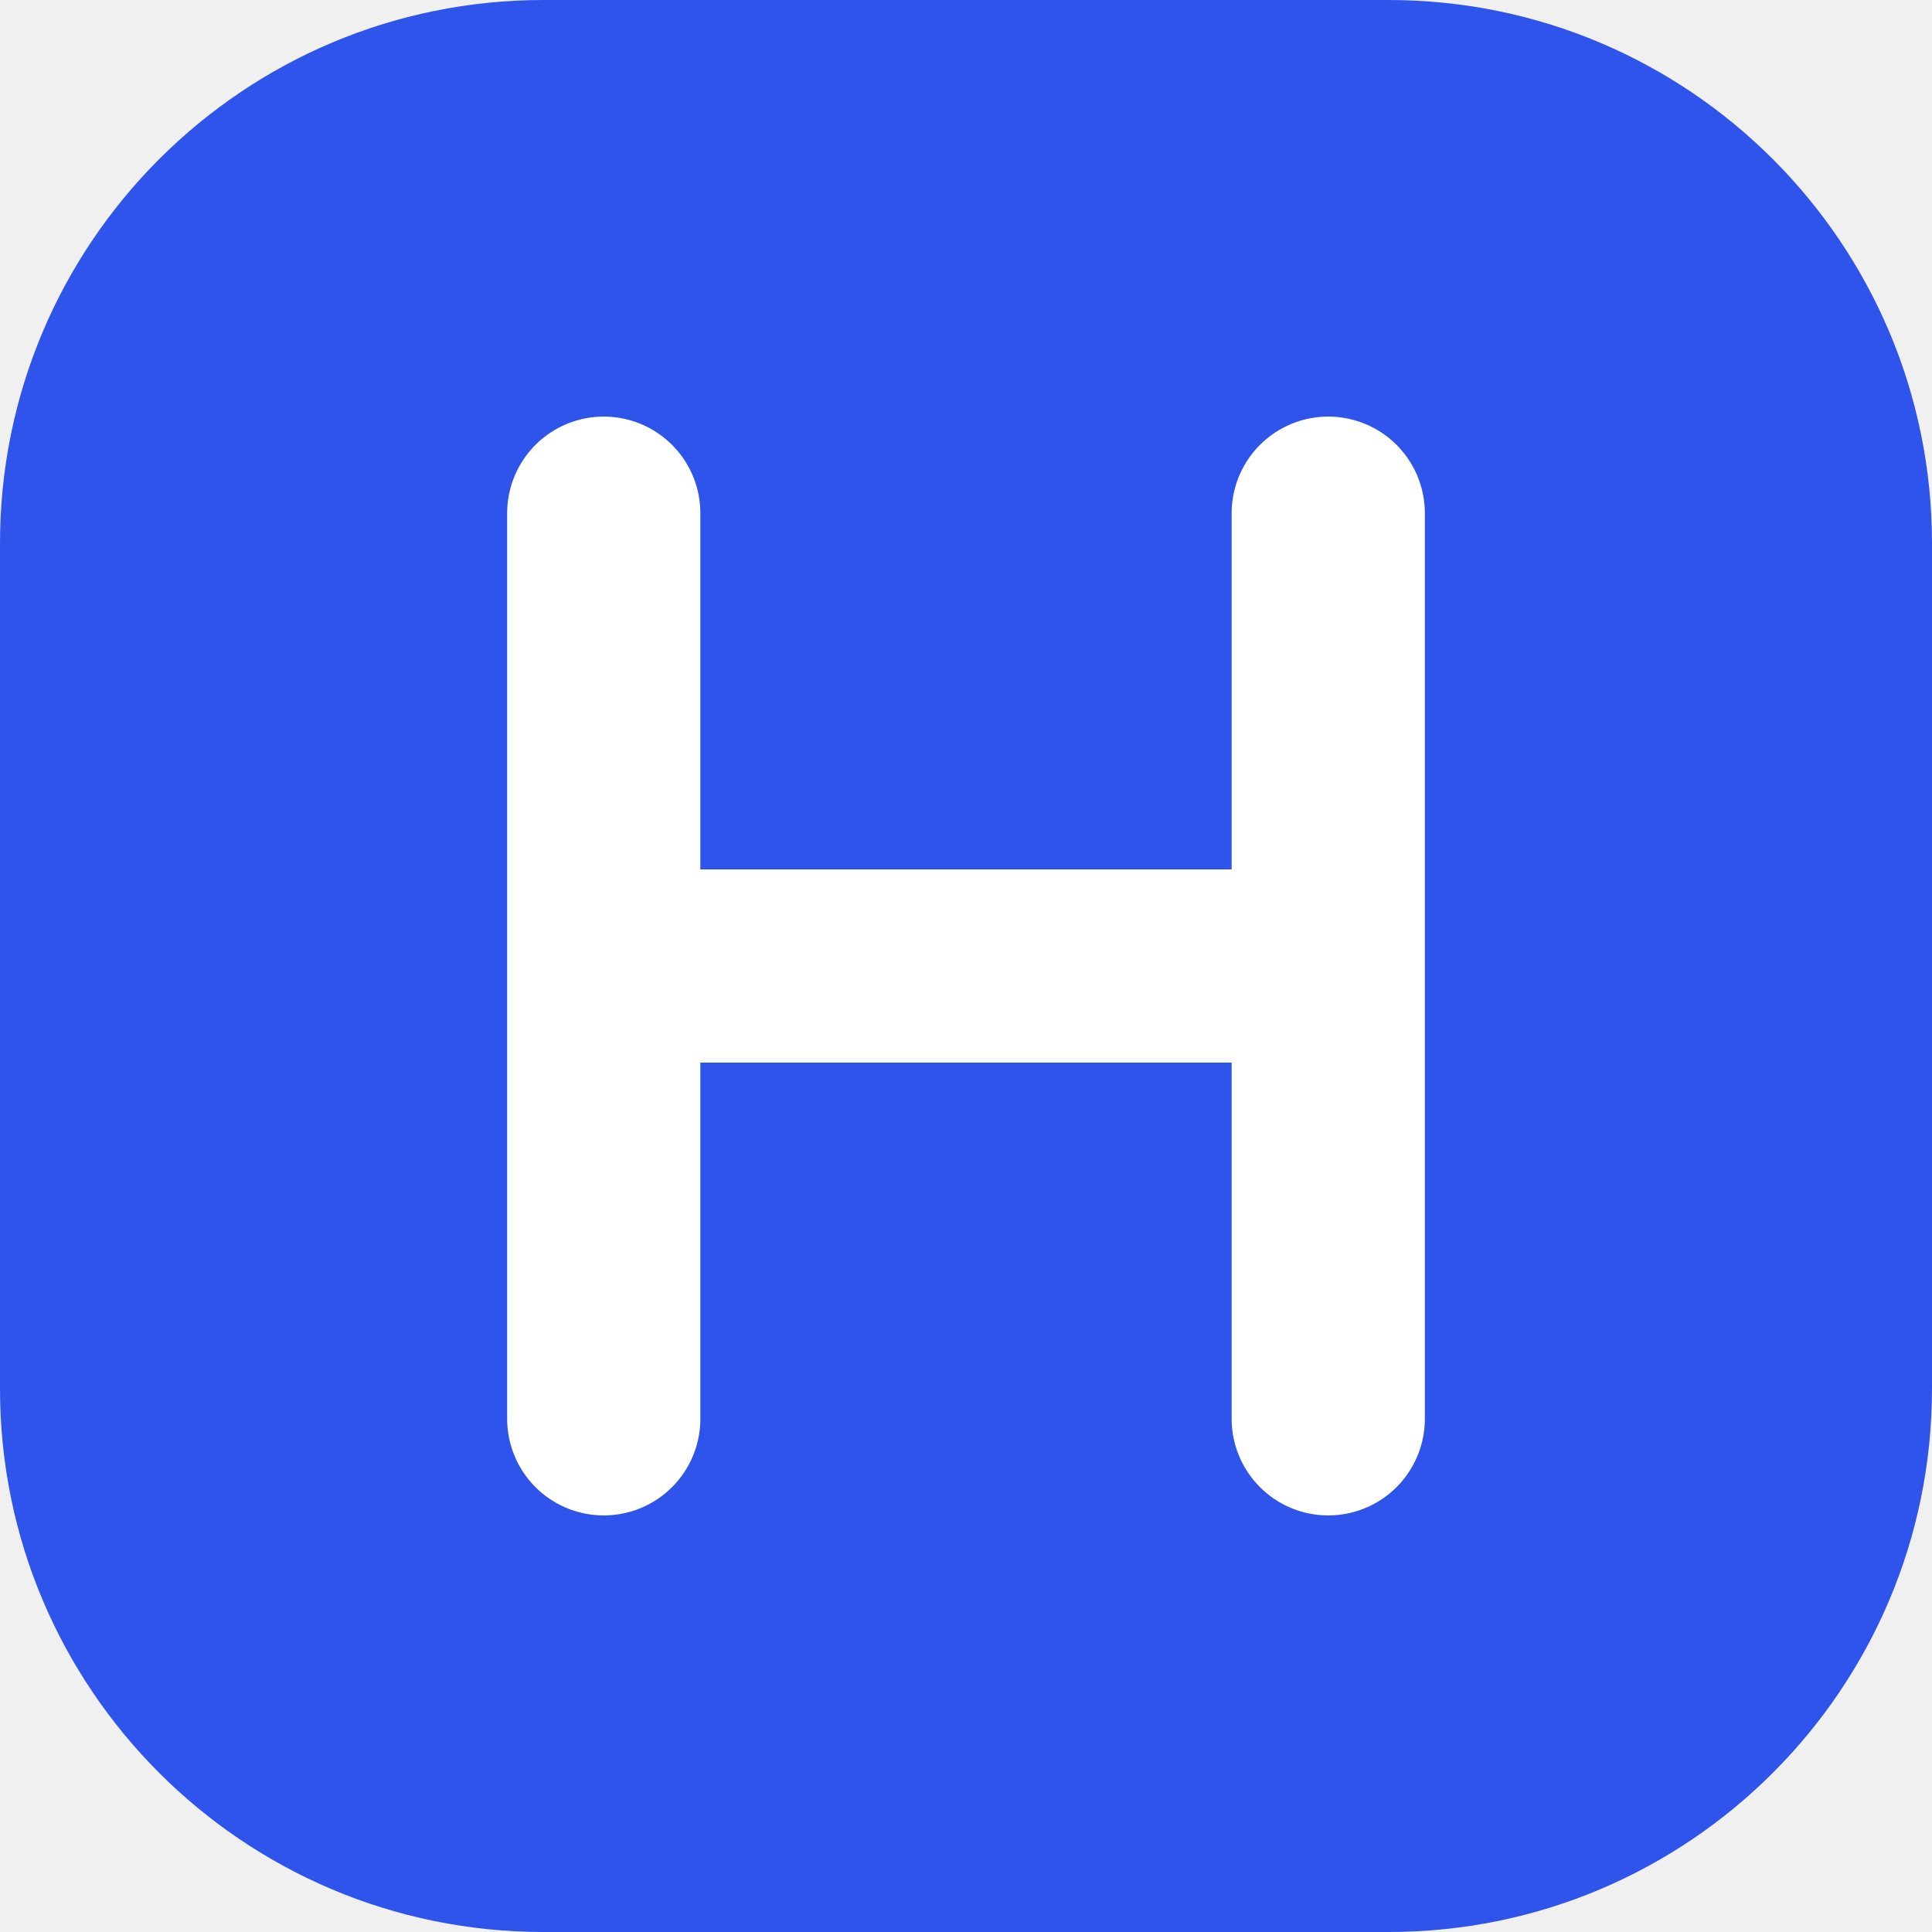
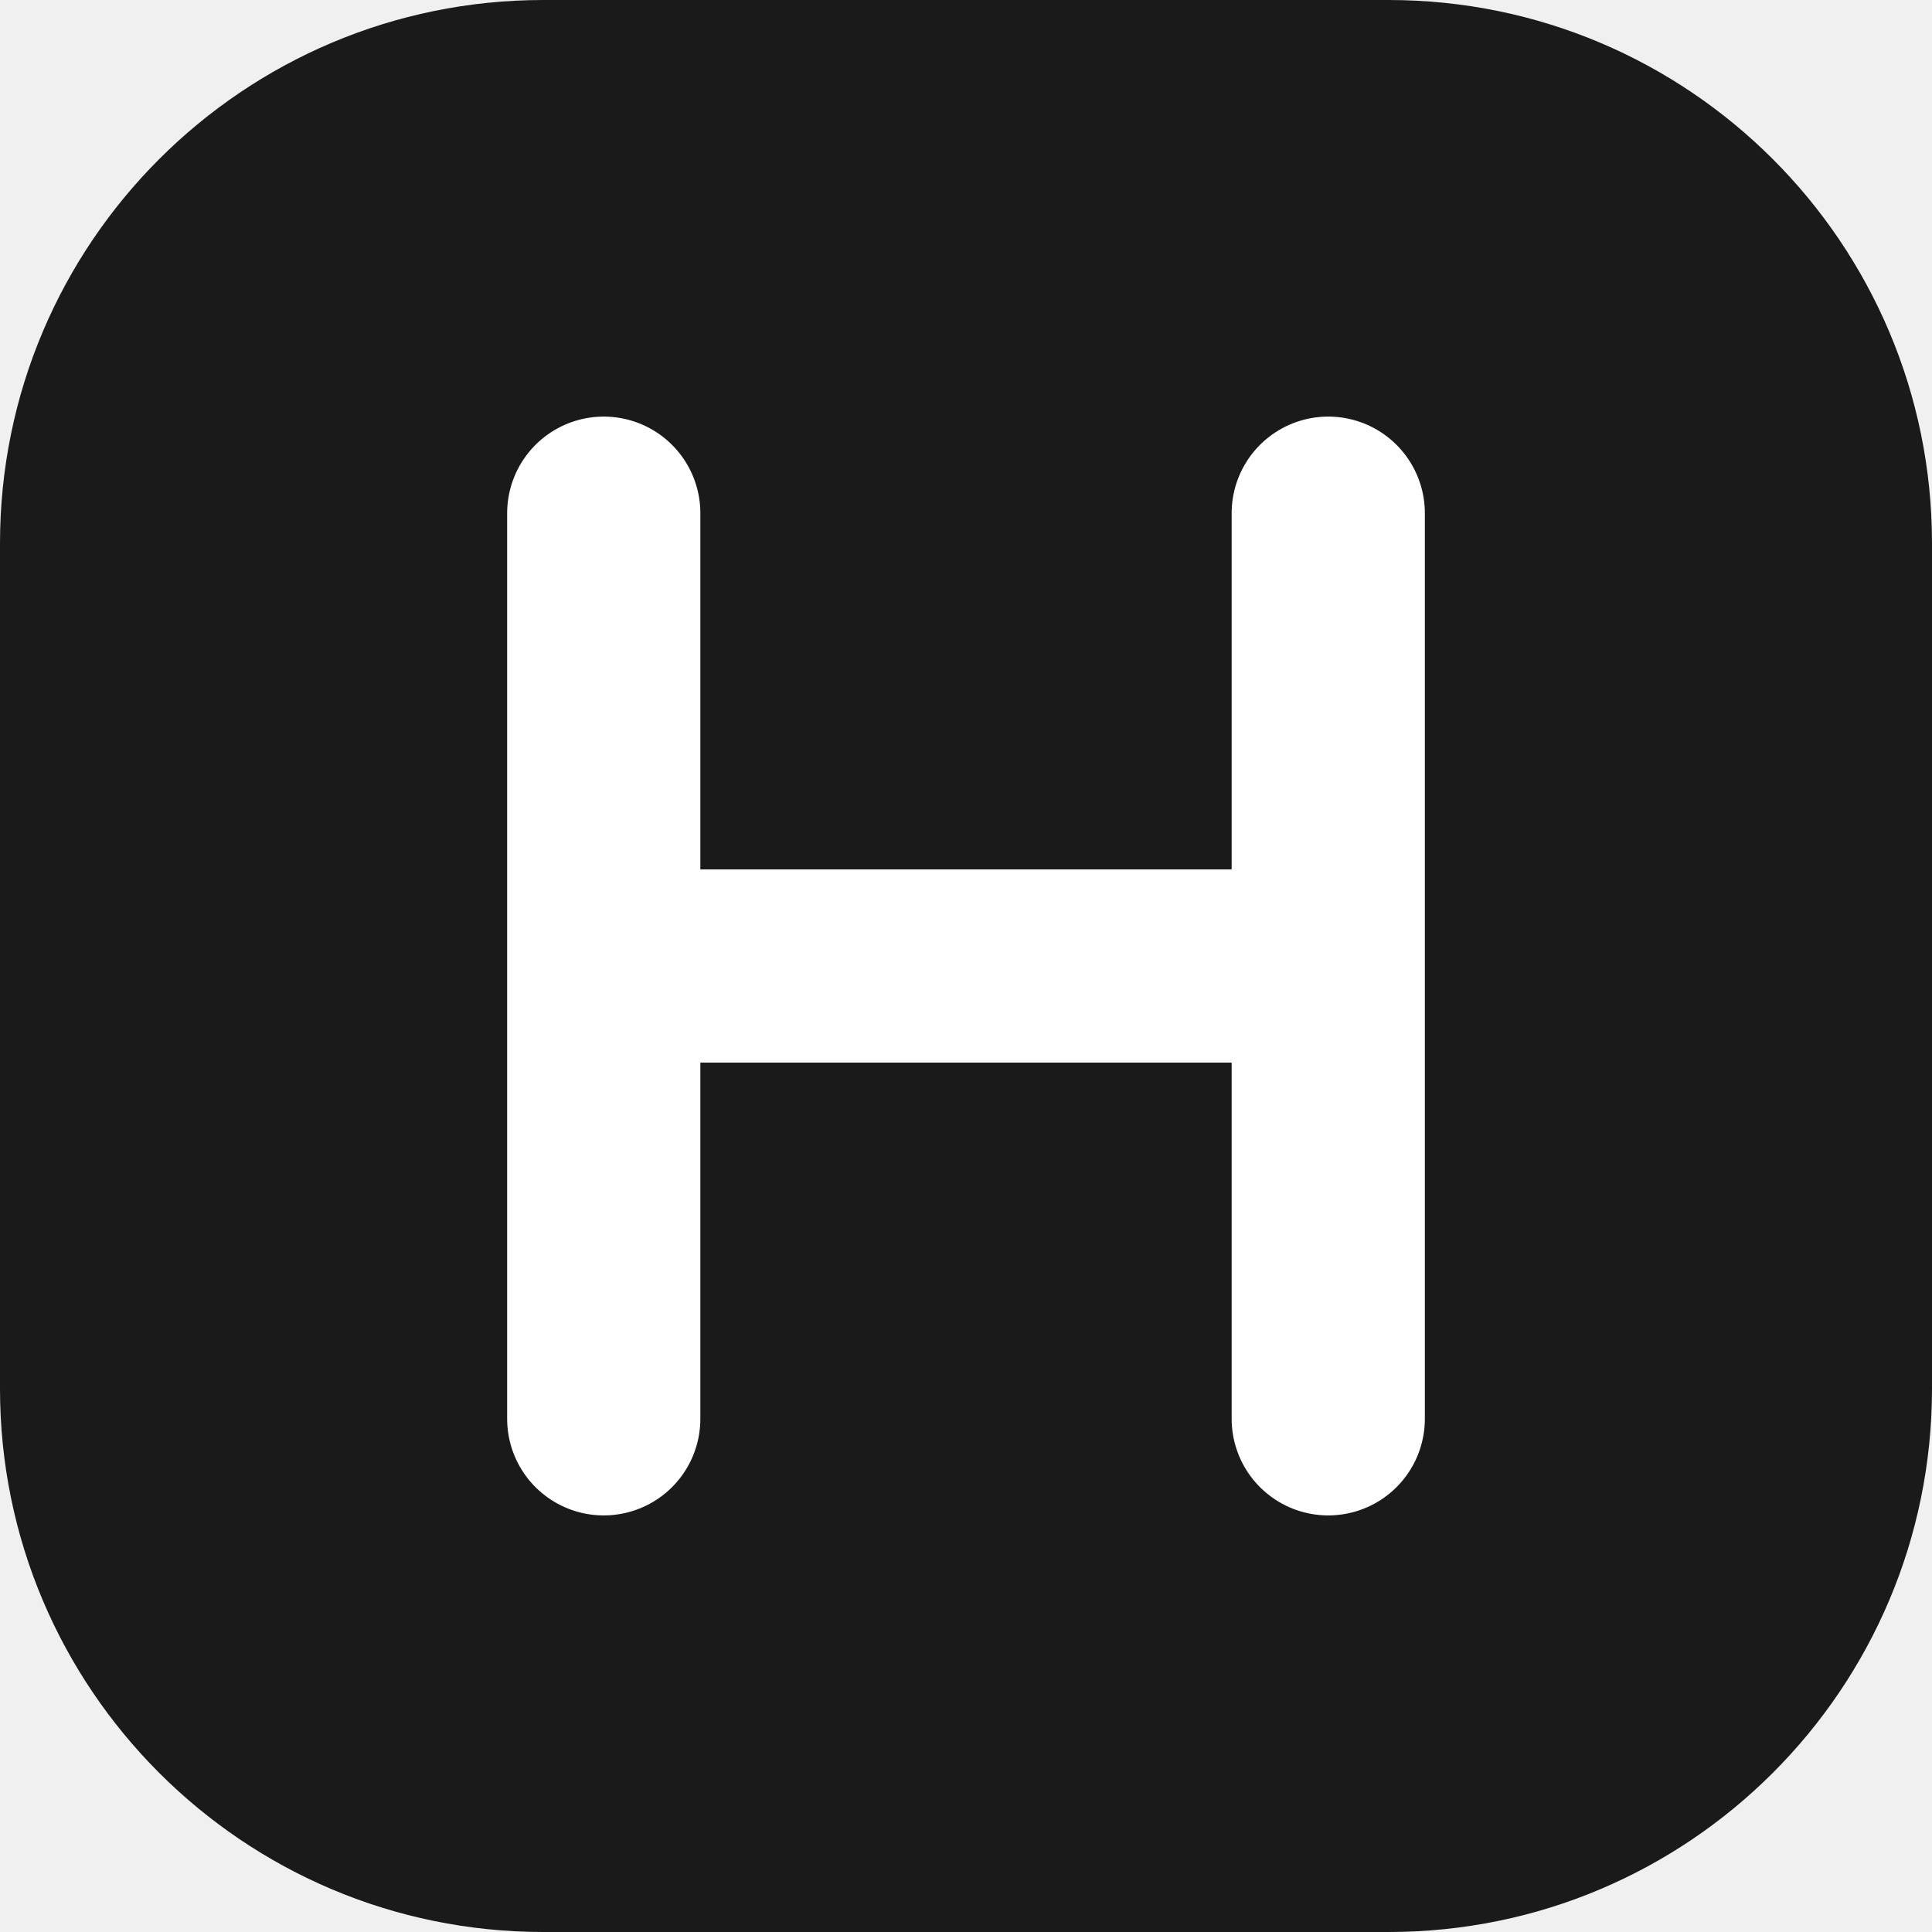
<svg xmlns="http://www.w3.org/2000/svg" viewBox="0 0 32 32">
-   <rect width="32" height="32" rx="9" fill="#2F54EB" />
+   <rect width="32" height="32" rx="9" fill="#1A1A1A" />
  <path d="M10 8.5v15M22 8.5v15M10 16h12" stroke="#fff" stroke-width="3.2" stroke-linecap="round" />
</svg>
